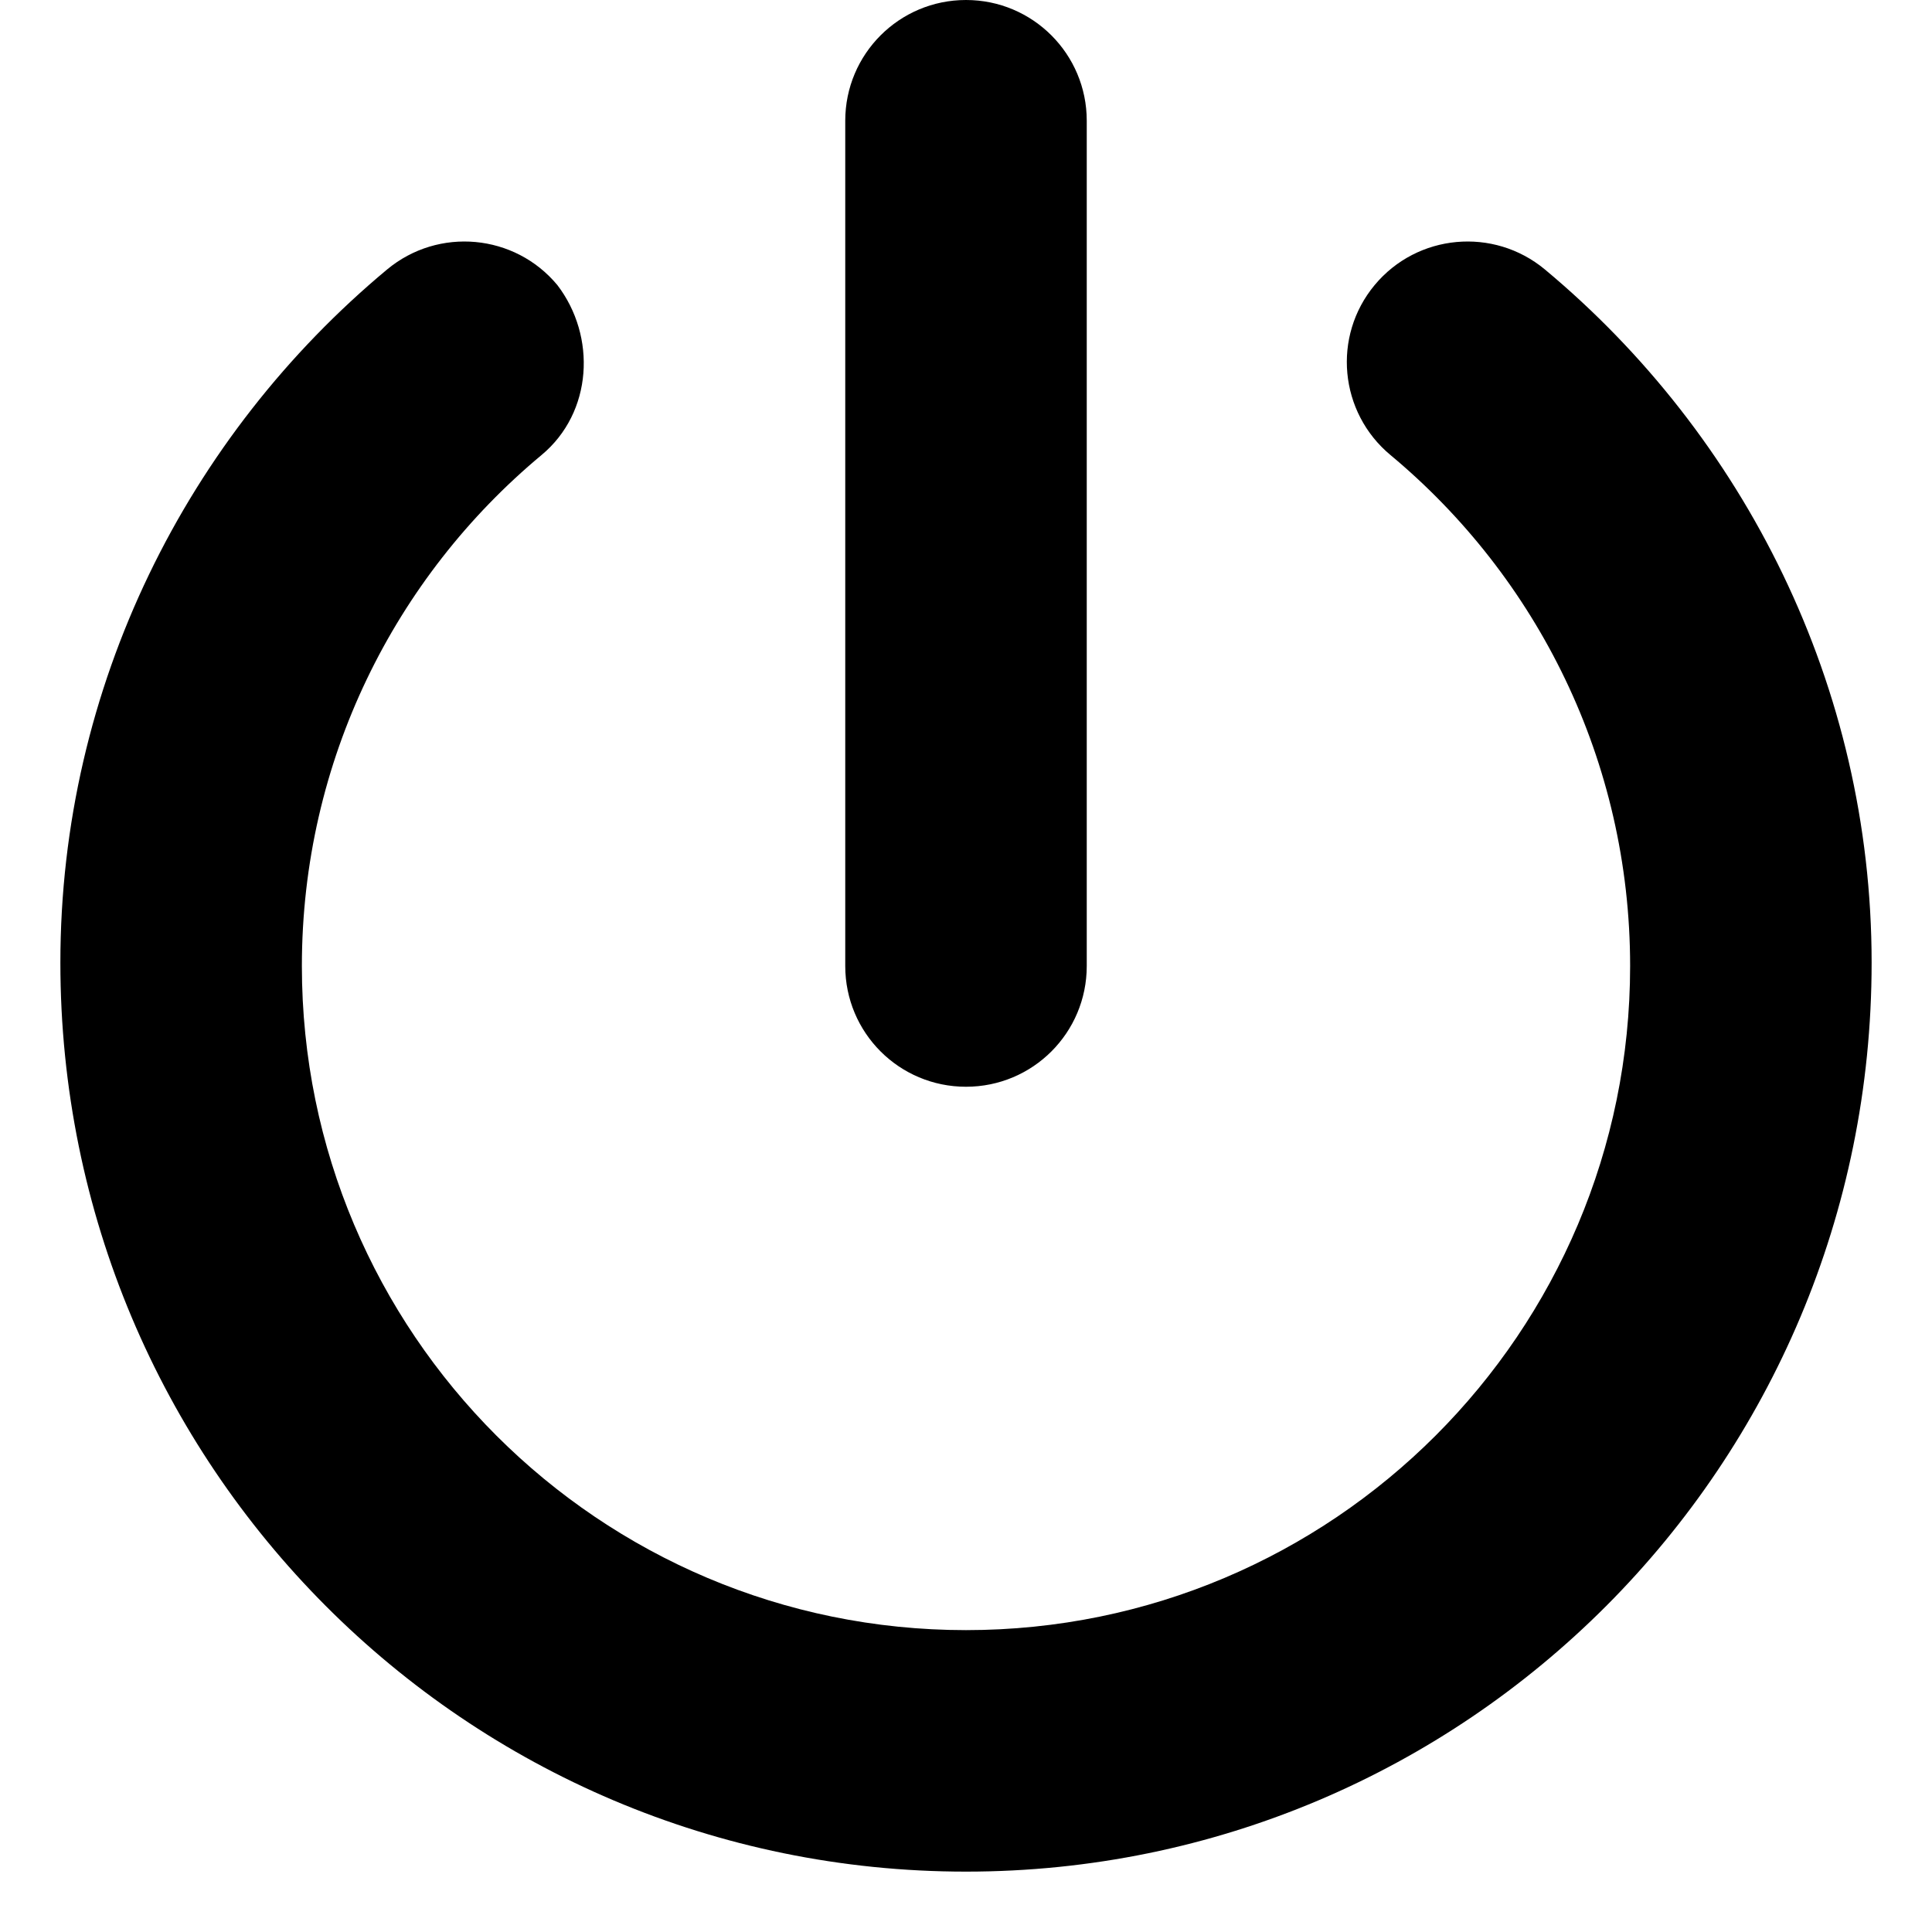
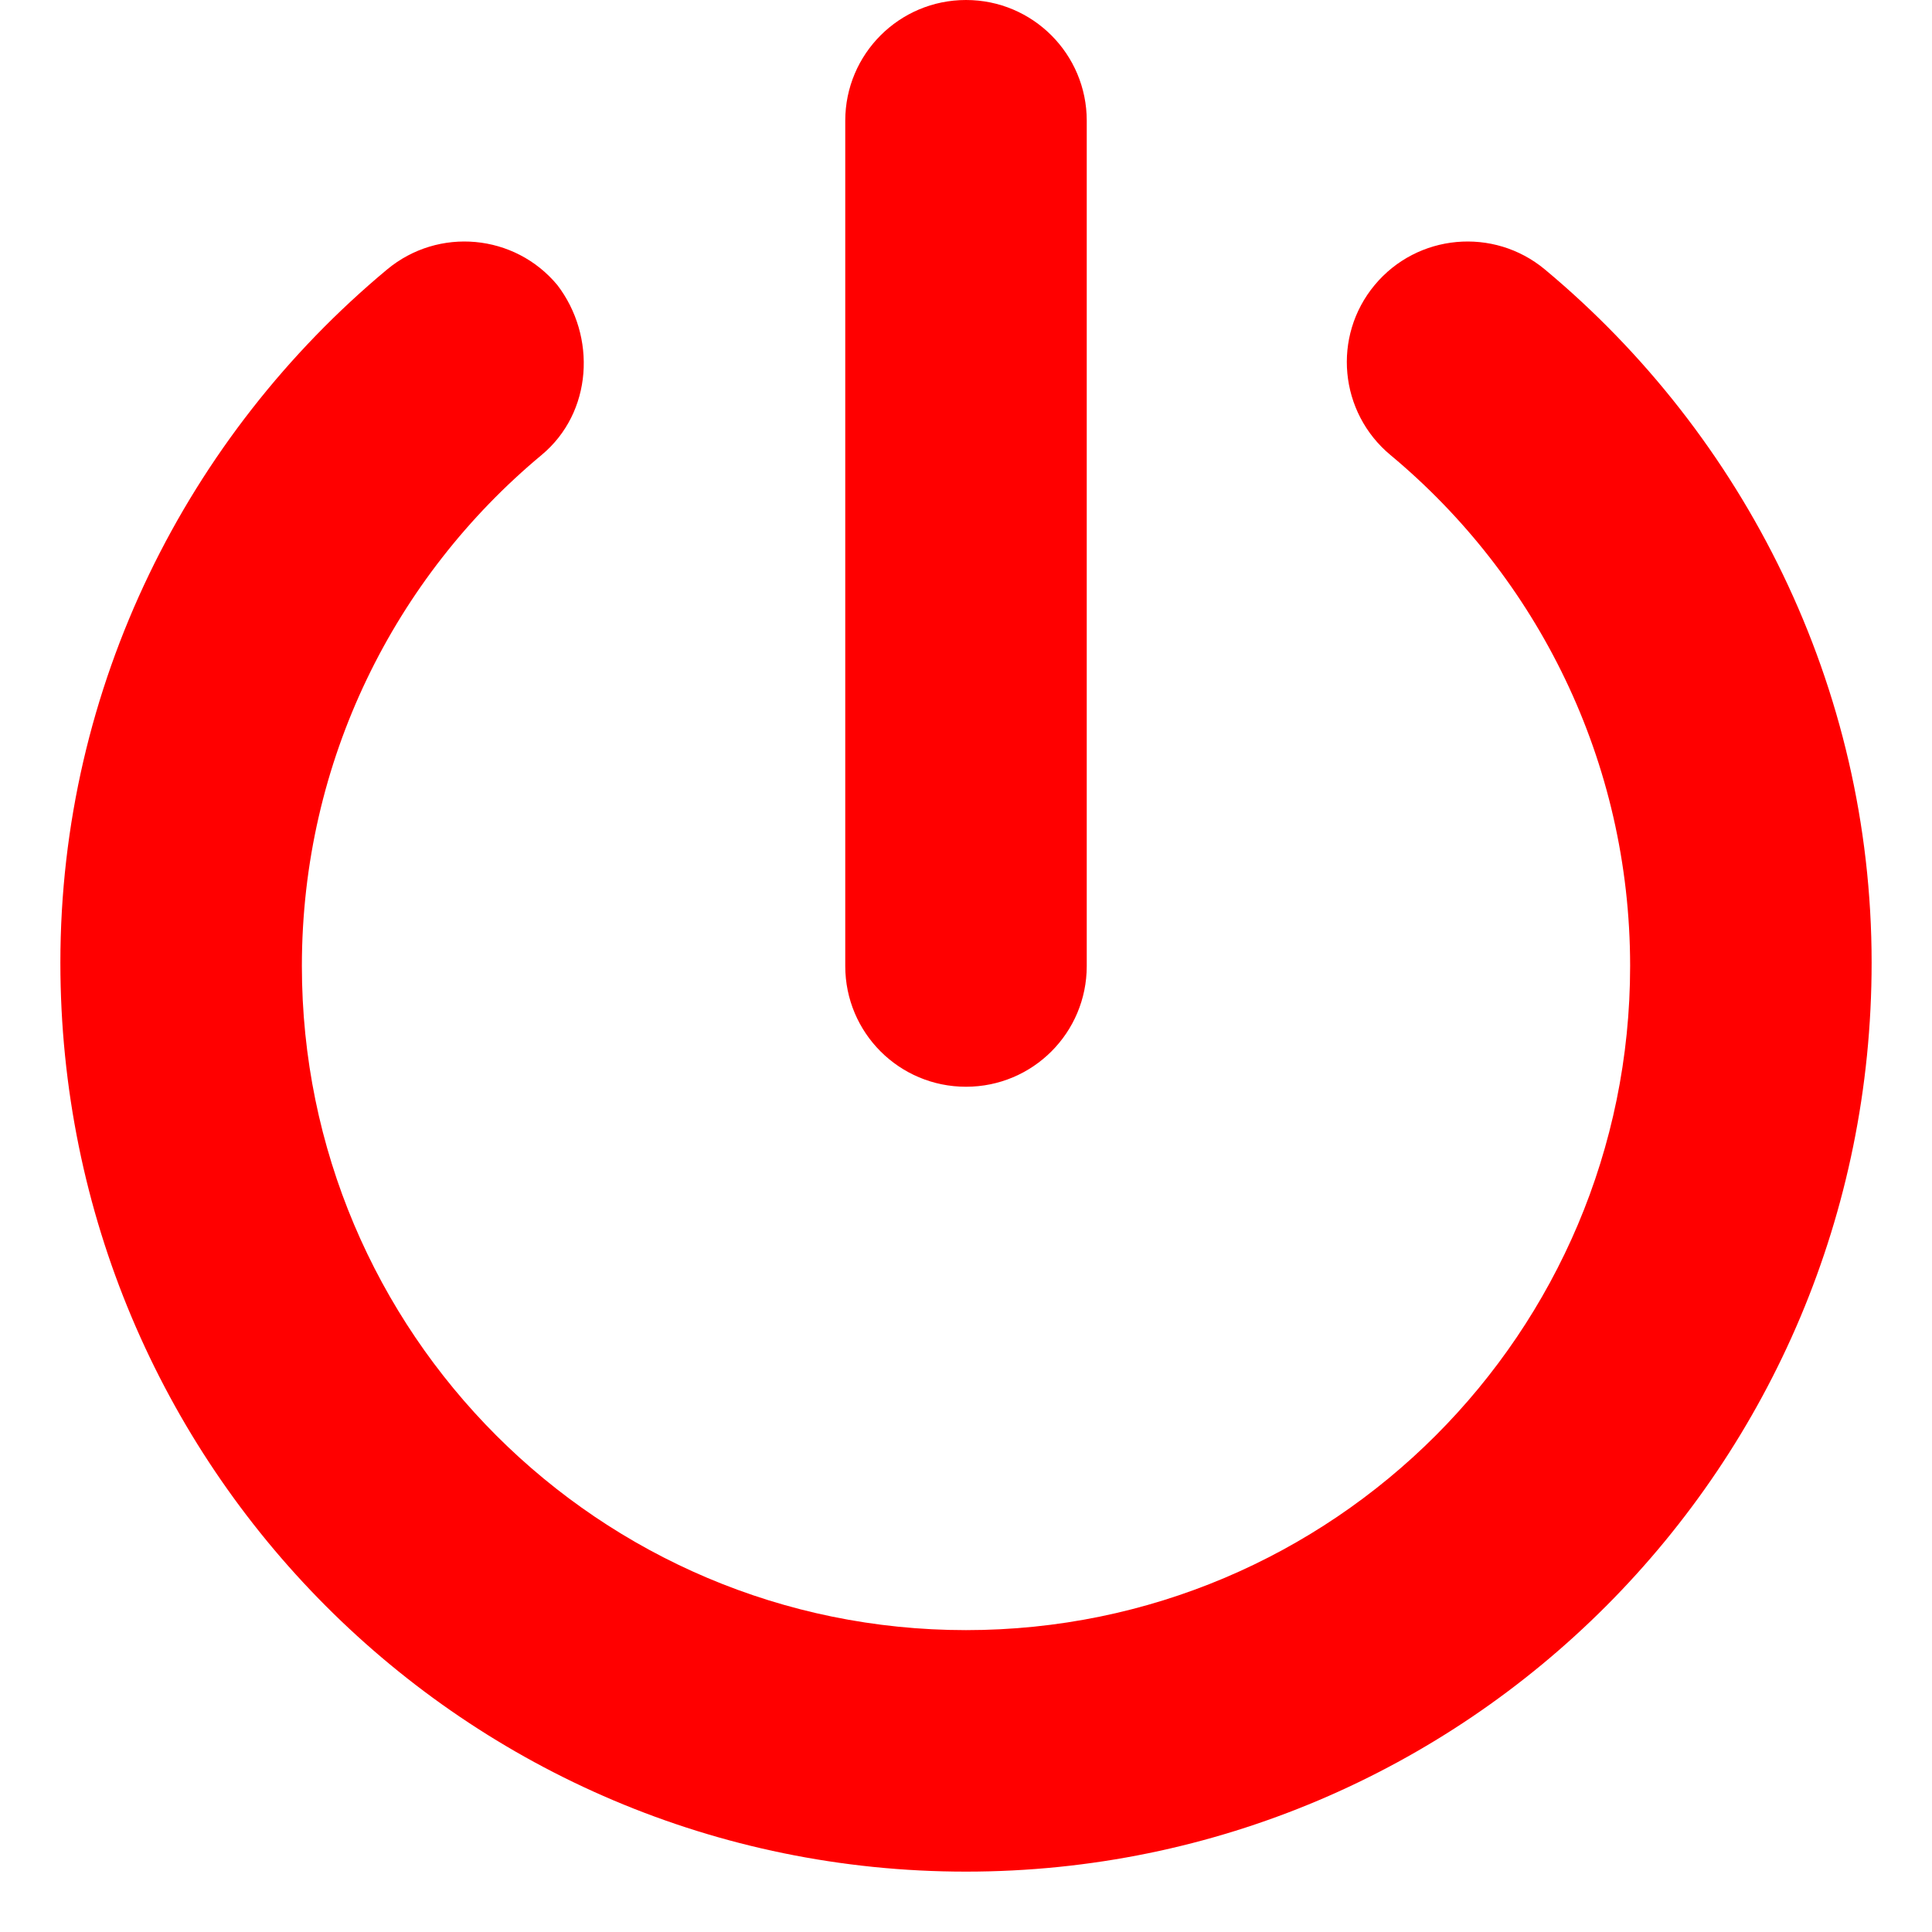
- <svg xmlns="http://www.w3.org/2000/svg" viewBox="0 0 512 512">
+ <svg xmlns="http://www.w3.org/2000/svg" viewBox="0 0 512 512" fill="red">
  <path d="M288 256C288 273.7 273.7 288 256 288C238.3 288 224 273.7 224 256V32C224 14.33 238.3 0 256 0C273.7 0 288 14.33 288 32V256zM80 256C80 353.2 158.8 432 256 432C353.2 432 432 353.2 432 256C432 201.6 407.3 152.9 368.5 120.6C354.9 109.3 353 89.13 364.3 75.54C375.6 61.95 395.8 60.1 409.4 71.4C462.2 115.4 496 181.8 496 255.1C496 388.5 388.5 496 256 496C123.5 496 16 388.5 16 255.1C16 181.8 49.75 115.4 102.6 71.4C116.2 60.1 136.4 61.95 147.7 75.54C158.1 89.13 157.1 109.3 143.5 120.6C104.7 152.9 80 201.6 80 256z" />
</svg>
